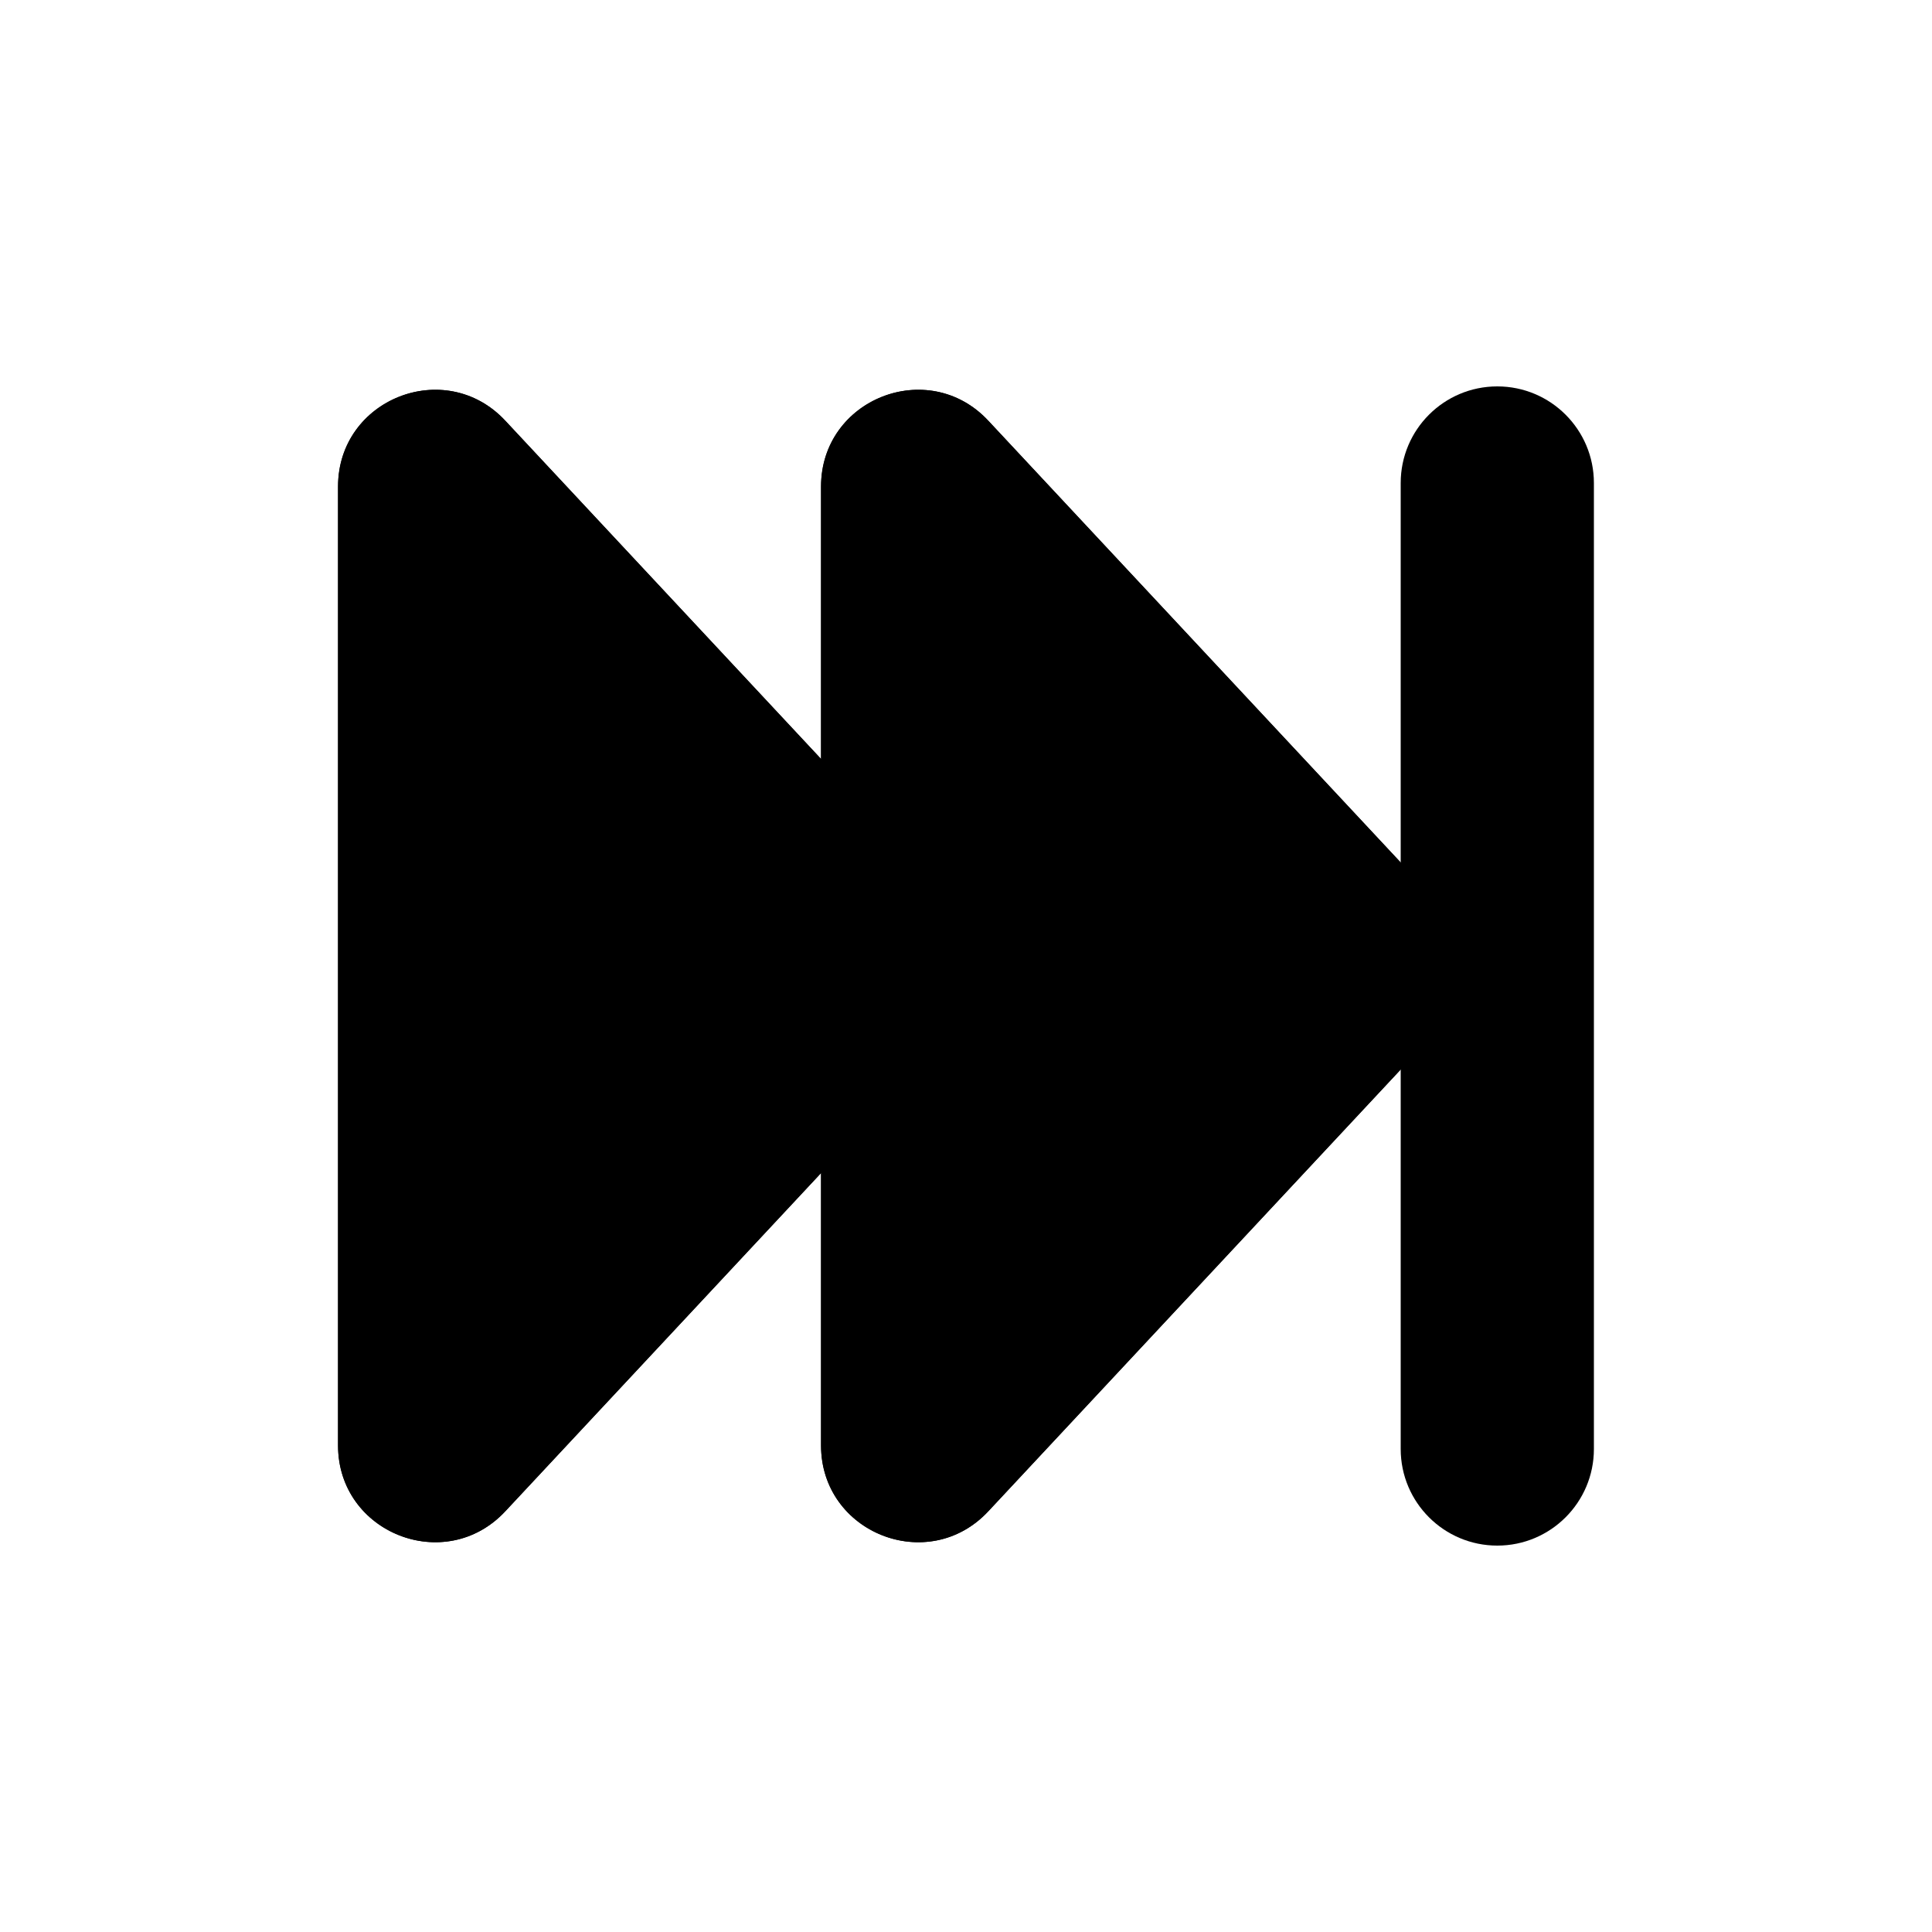
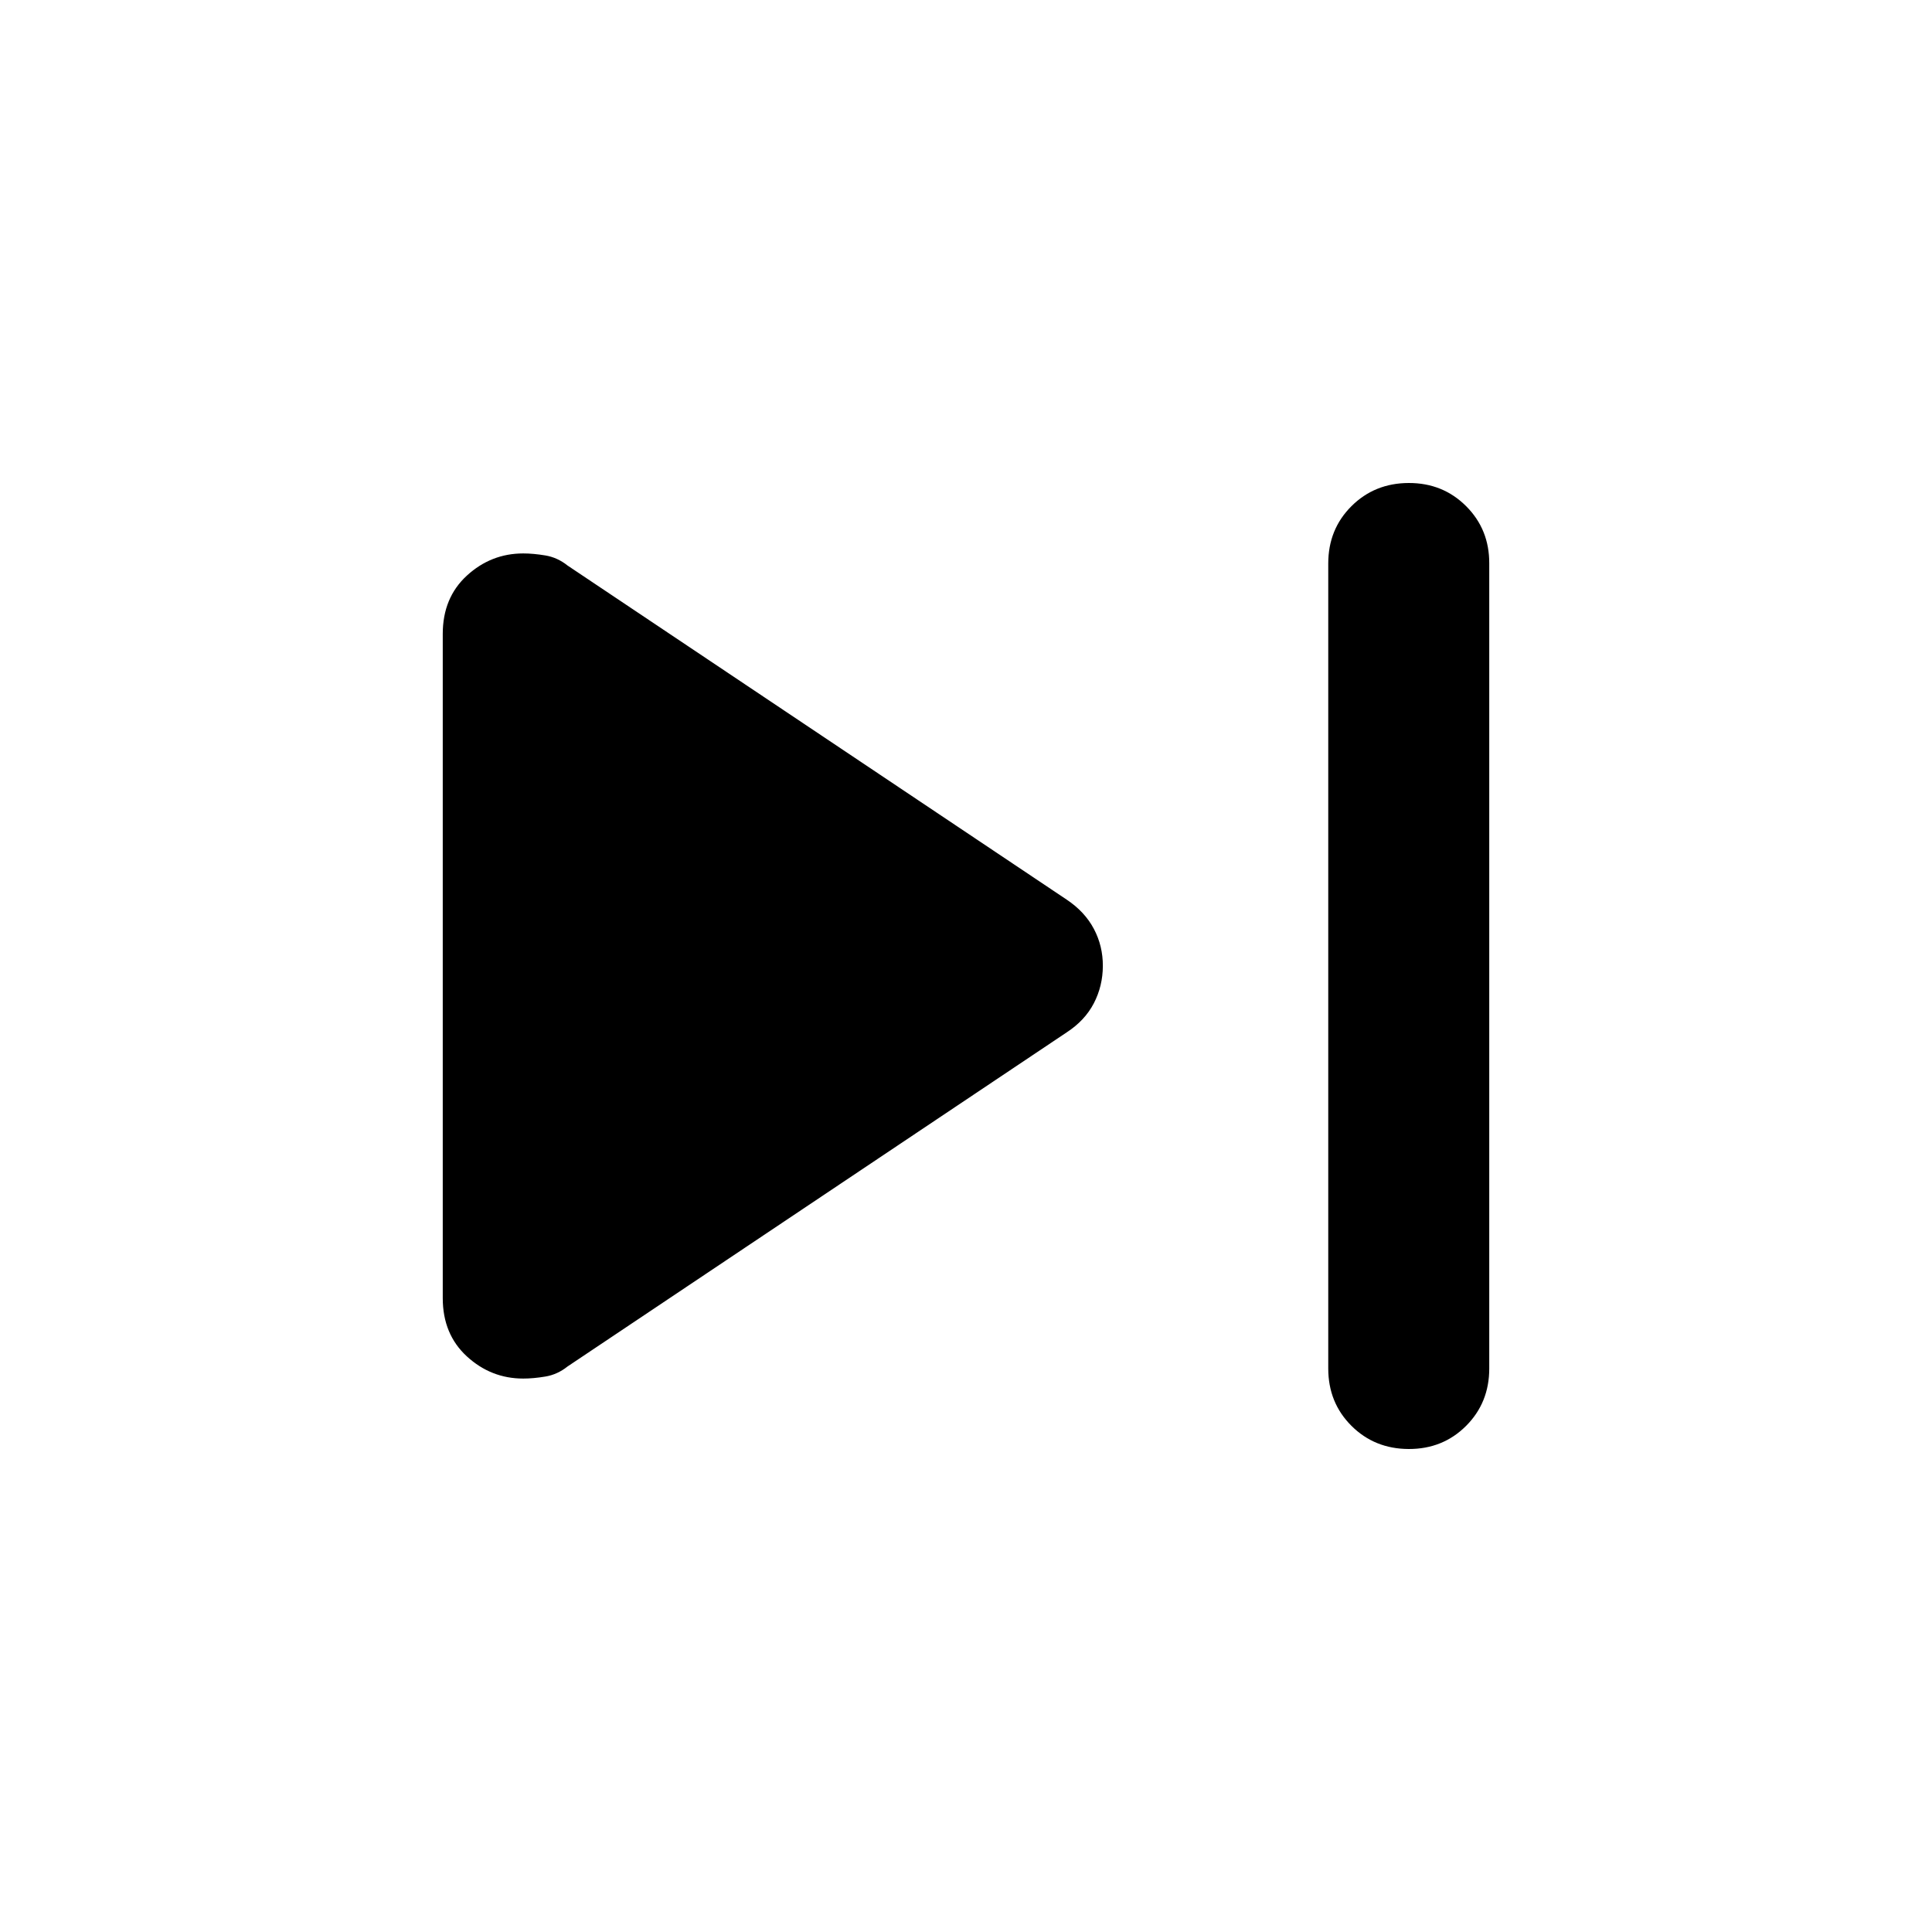
- <svg xmlns="http://www.w3.org/2000/svg" width="20" height="20" viewBox="0 0 20 20">
-   <g fill="currentColor">
-     <path d="M9.863 9.318a1 1 0 0 1 0 1.364l-4.632 4.963c-.62.664-1.731.226-1.731-.682V5.037c0-.908 1.112-1.346 1.731-.682z" />
-     <path fill-rule="evenodd" d="M7.764 10L5.5 7.574v4.852zm2.1.682a1 1 0 0 0 0-1.364L5.23 4.355c-.62-.664-1.731-.226-1.731.682v9.926c0 .908 1.112 1.346 1.731.682z" clip-rule="evenodd" />
-     <path d="M14.863 9.318a1 1 0 0 1 0 1.364l-4.632 4.963c-.62.664-1.731.226-1.731-.682V5.037c0-.908 1.112-1.346 1.731-.682z" />
-     <path fill-rule="evenodd" d="M12.764 10L10.5 7.574v4.852zm2.1.682a1 1 0 0 0 0-1.364L10.23 4.355c-.62-.664-1.731-.226-1.731.682v9.926c0 .908 1.112 1.346 1.731.682z" clip-rule="evenodd" />
-     <path fill-rule="evenodd" d="M15.5 4a1 1 0 0 1 1 1v10a1 1 0 1 1-2 0V5a1 1 0 0 1 1-1" clip-rule="evenodd" />
-   </g>
+ <svg xmlns="http://www.w3.org/2000/svg" viewBox="0 0 24 24">
+   <path d="M0 0h24v24H0z" fill="none" />
+   <path fill="currentColor" d="M16.5 17V7q0-.425.288-.712T17.5 6t.713.288T18.5 7v10q0 .425-.288.713T17.5 18t-.712-.288T16.5 17m-11-.875v-8.25q0-.45.3-.725t.7-.275q.125 0 .275.025t.275.125l6.2 4.15q.225.15.338.363T13.7 12t-.112.463t-.338.362l-6.2 4.15q-.125.1-.275.125t-.275.025q-.4 0-.7-.275t-.3-.725" />
</svg>
